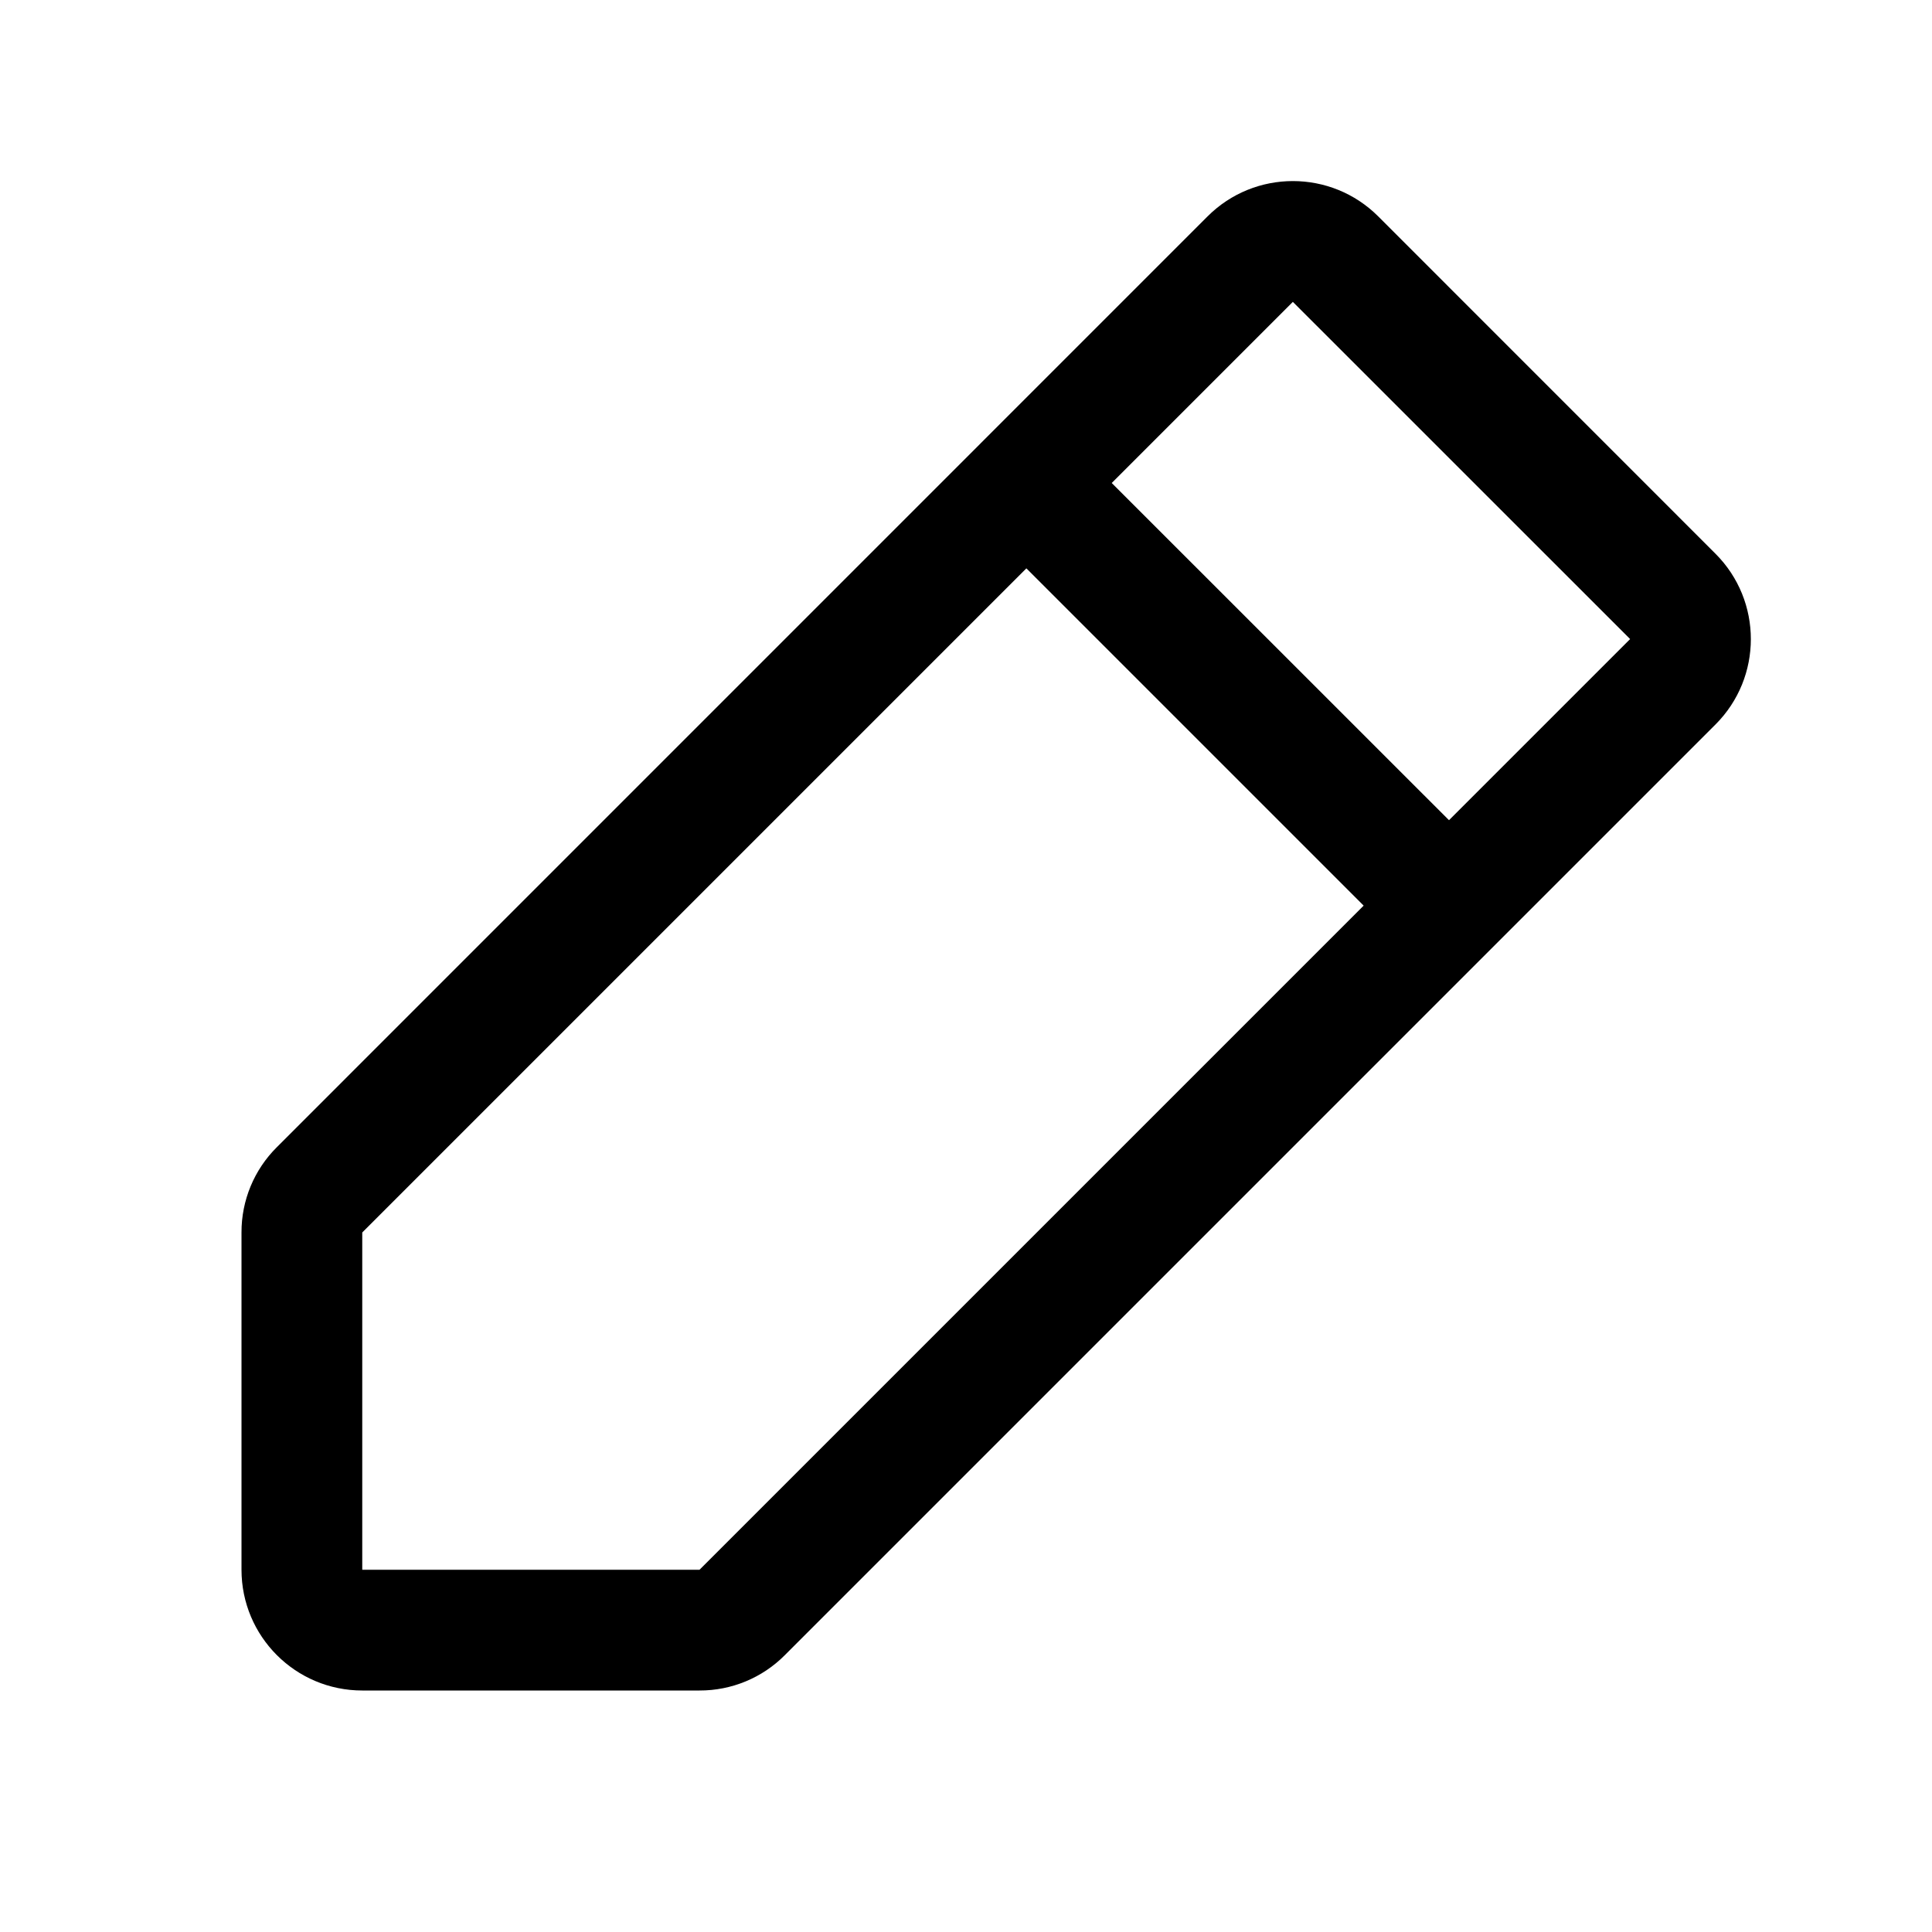
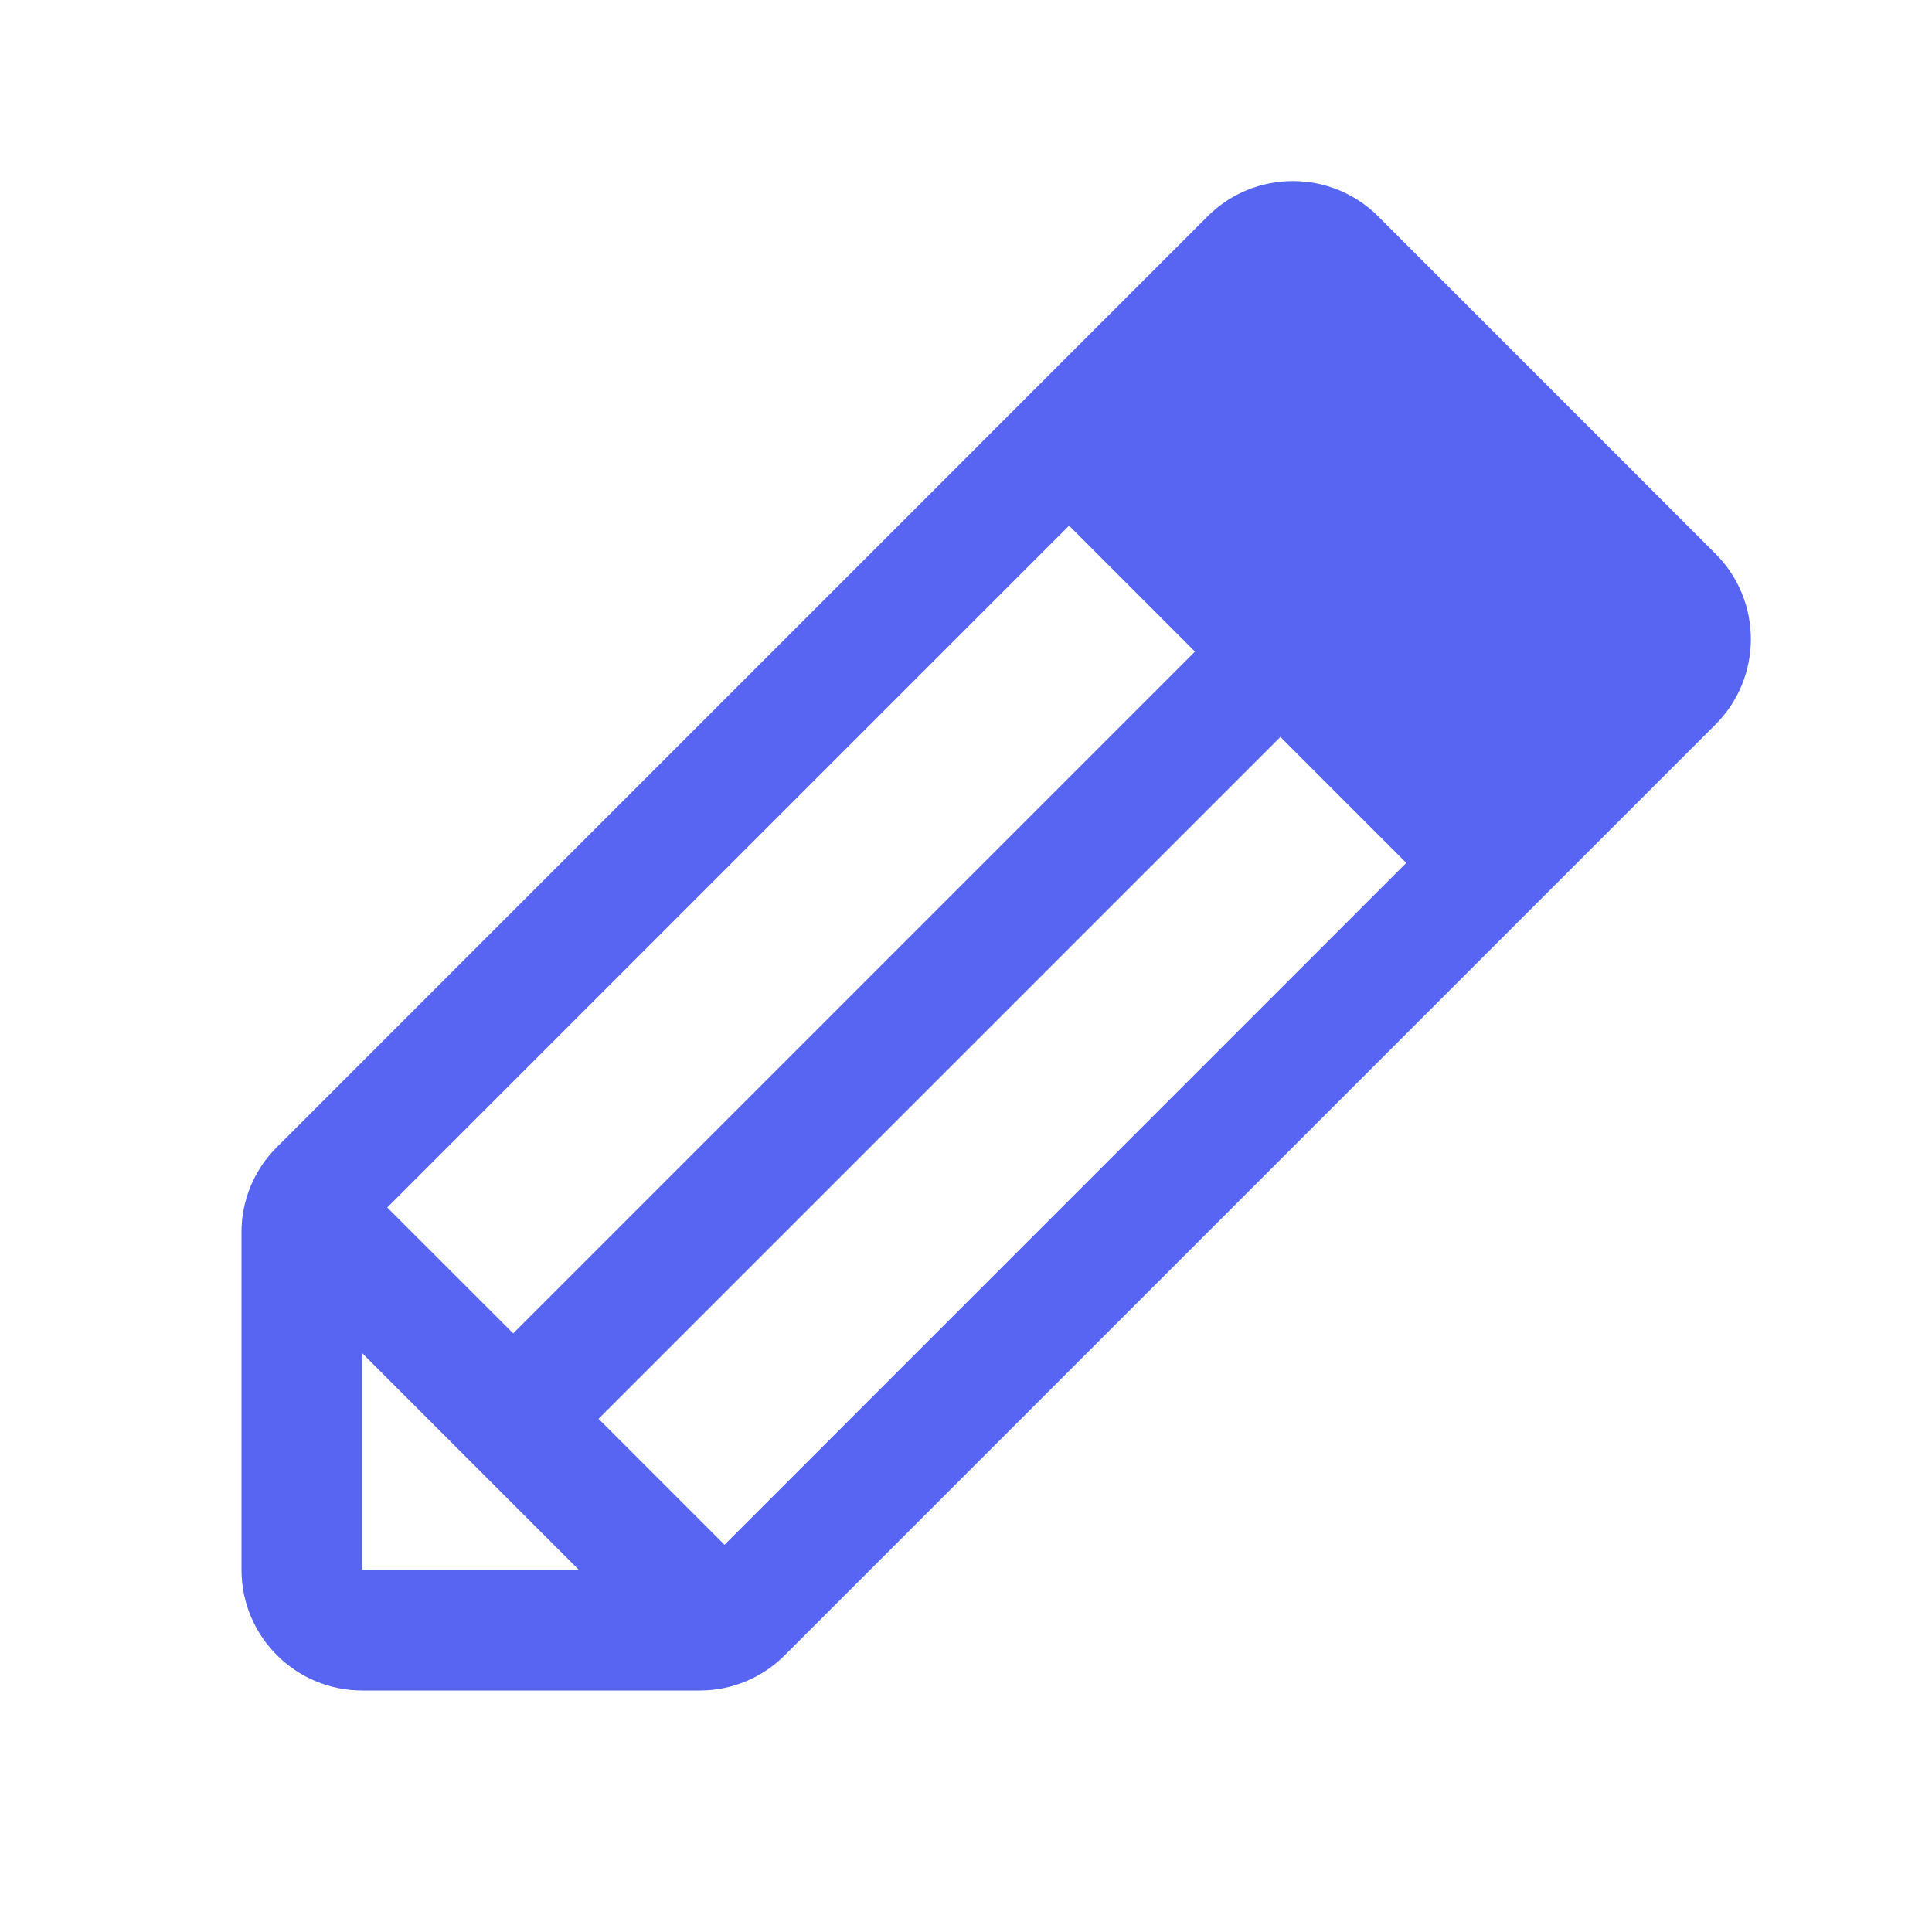
- <svg xmlns="http://www.w3.org/2000/svg" viewBox="0 0 256 256" fill="currentColor">
-   <path d="M227.31,73.37,182.63,28.68a16,16,0,0,0-22.63,0L36.69,152A15.86,15.86,0,0,0,32,163.31V208a16,16,0,0,0,16,16H92.69A15.86,15.86,0,0,0,104,219.31L227.31,96a16,16,0,0,0,0-22.63ZM92.69,208H48V163.31l88-88L180.69,120ZM192,108.68,147.31,64l24-24L216,84.68Z" />
+ <svg xmlns="http://www.w3.org/2000/svg" viewBox="0 0 256 256" fill="#5865F2">
+   <path d="M227.31,73.37,182.63,28.68a16,16,0,0,0-22.63,0L36.69,152A15.86,15.86,0,0,0,32,163.31V208a16,16,0,0,0,16,16H92.69A15.86,15.86,0,0,0,104,219.31L227.31,96a16,16,0,0,0,0-22.63ZM51.31,160l90.35-90.35,16.68,16.69L68,176.68ZM48,179.31,76.69,208H48Zm48,25.38L79.31,188l90.35-90.35h0l16.68,16.69Z" />
</svg>
